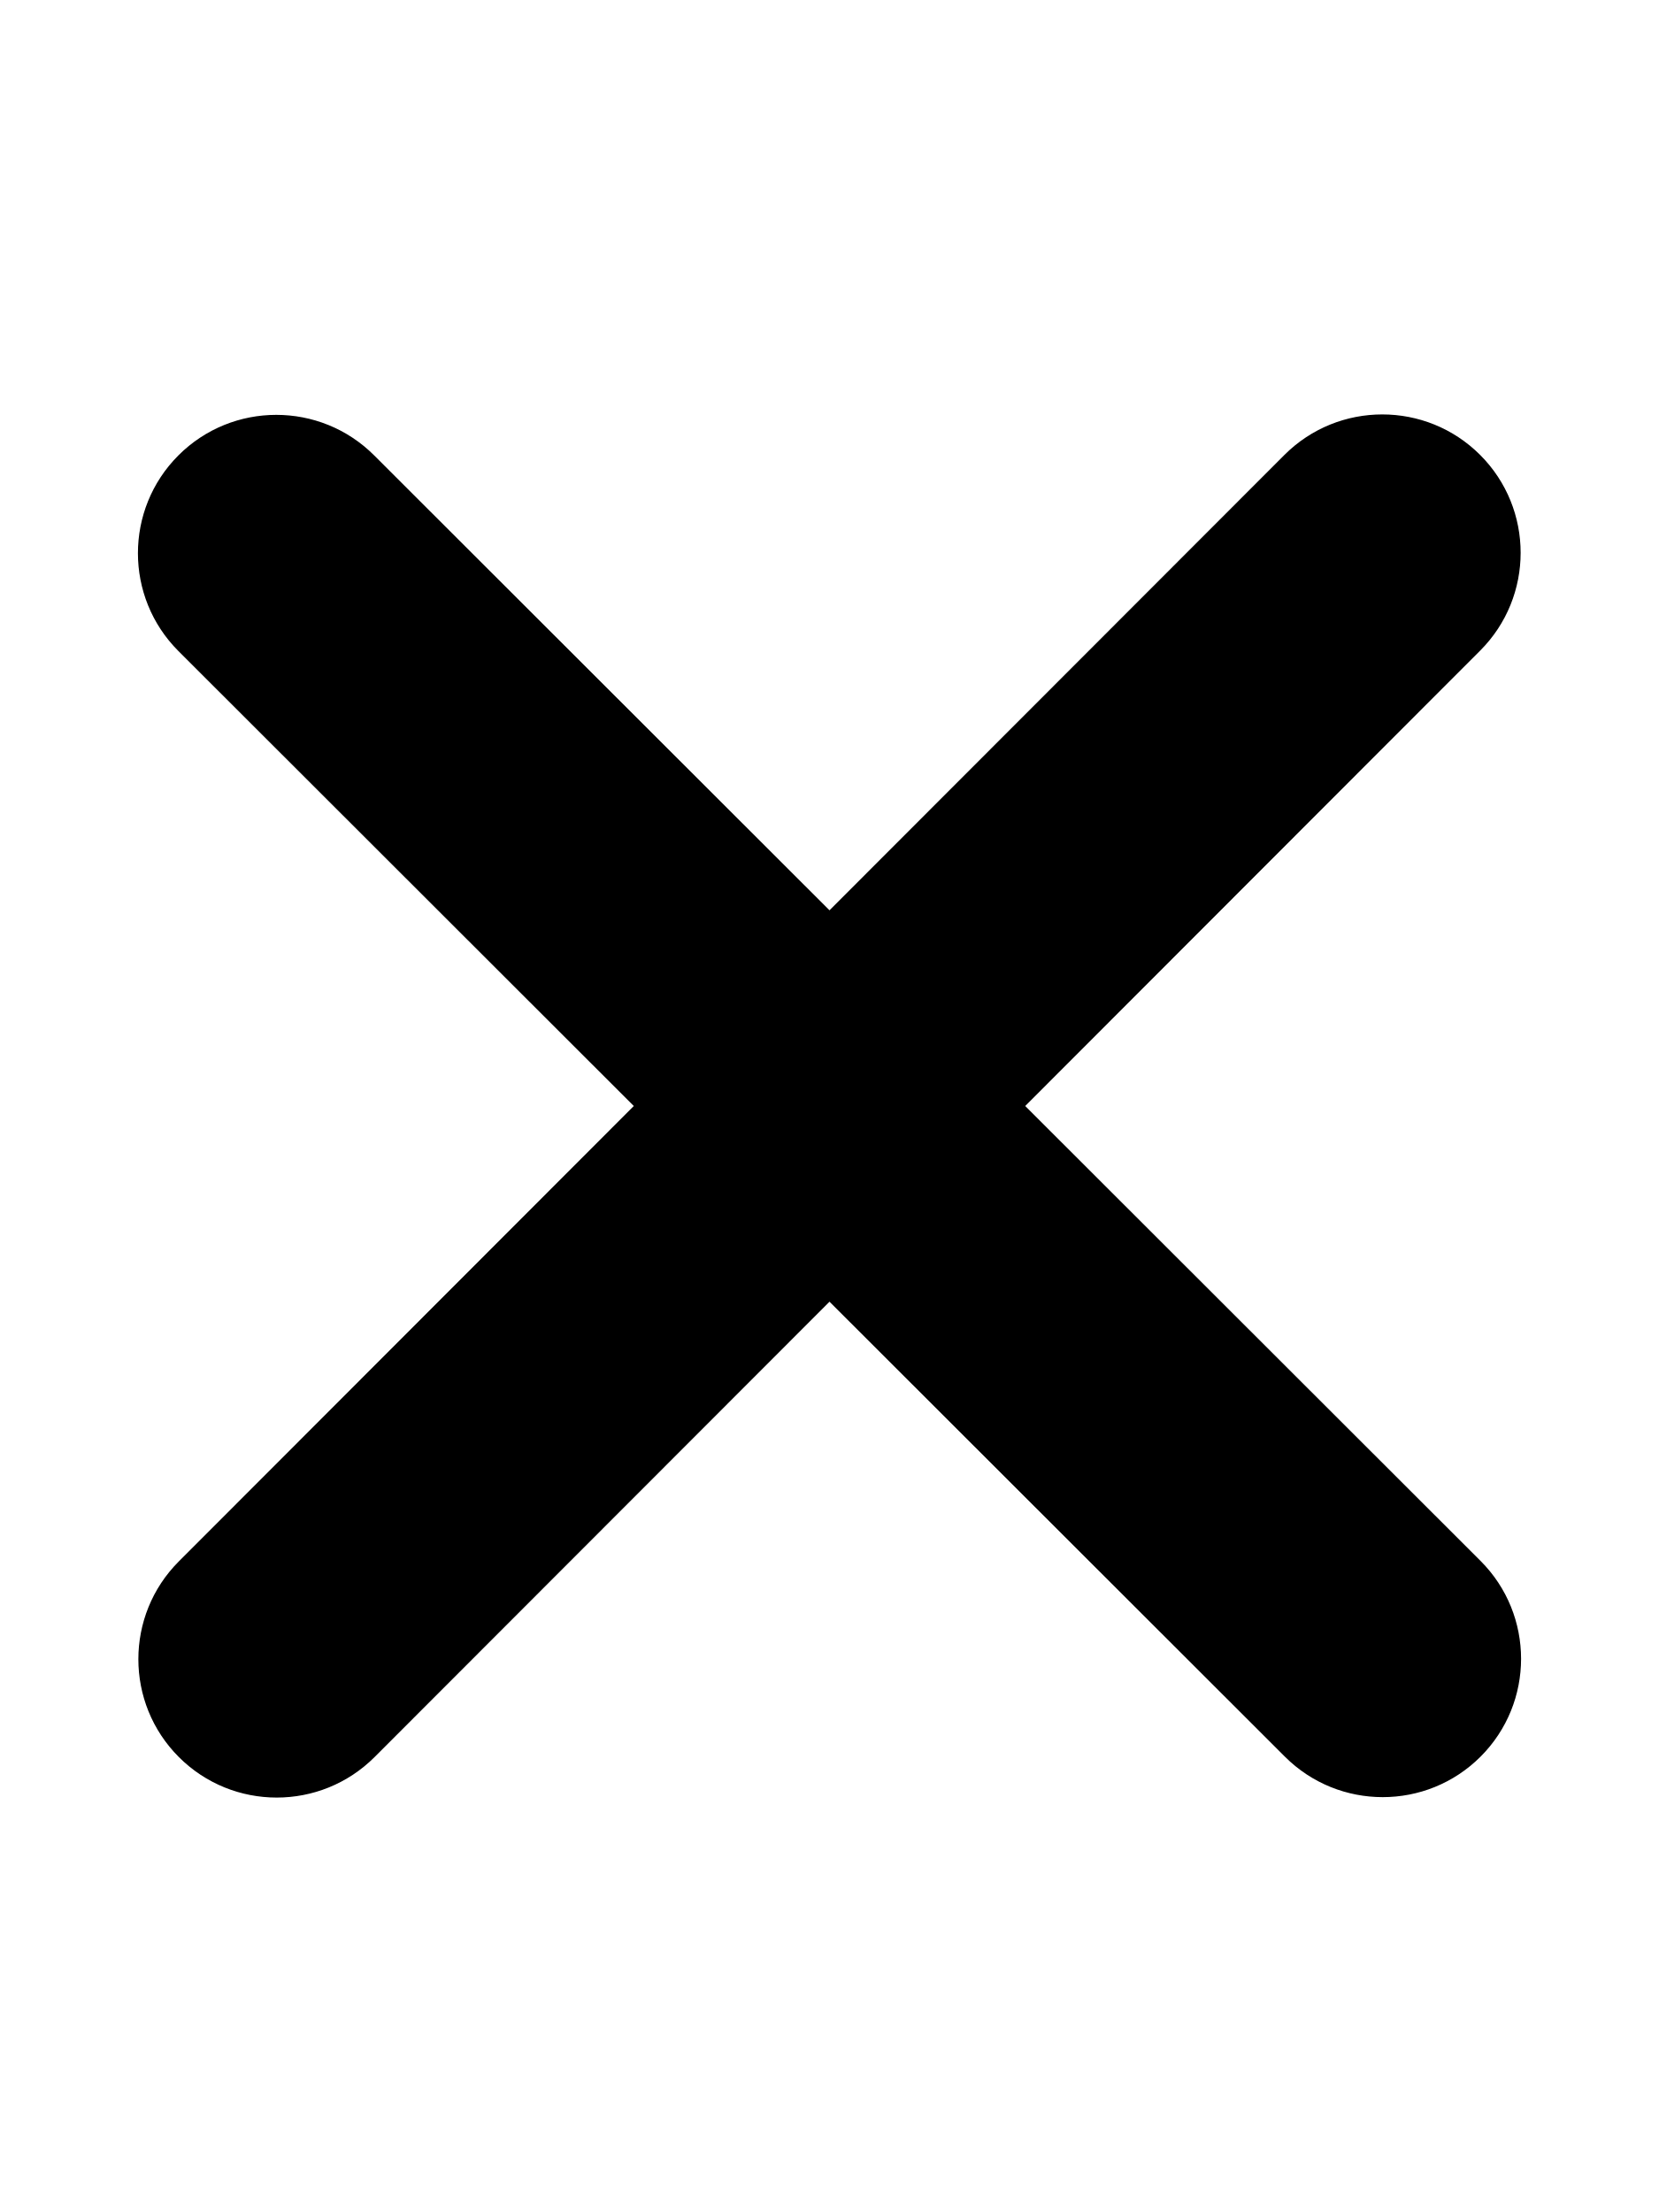
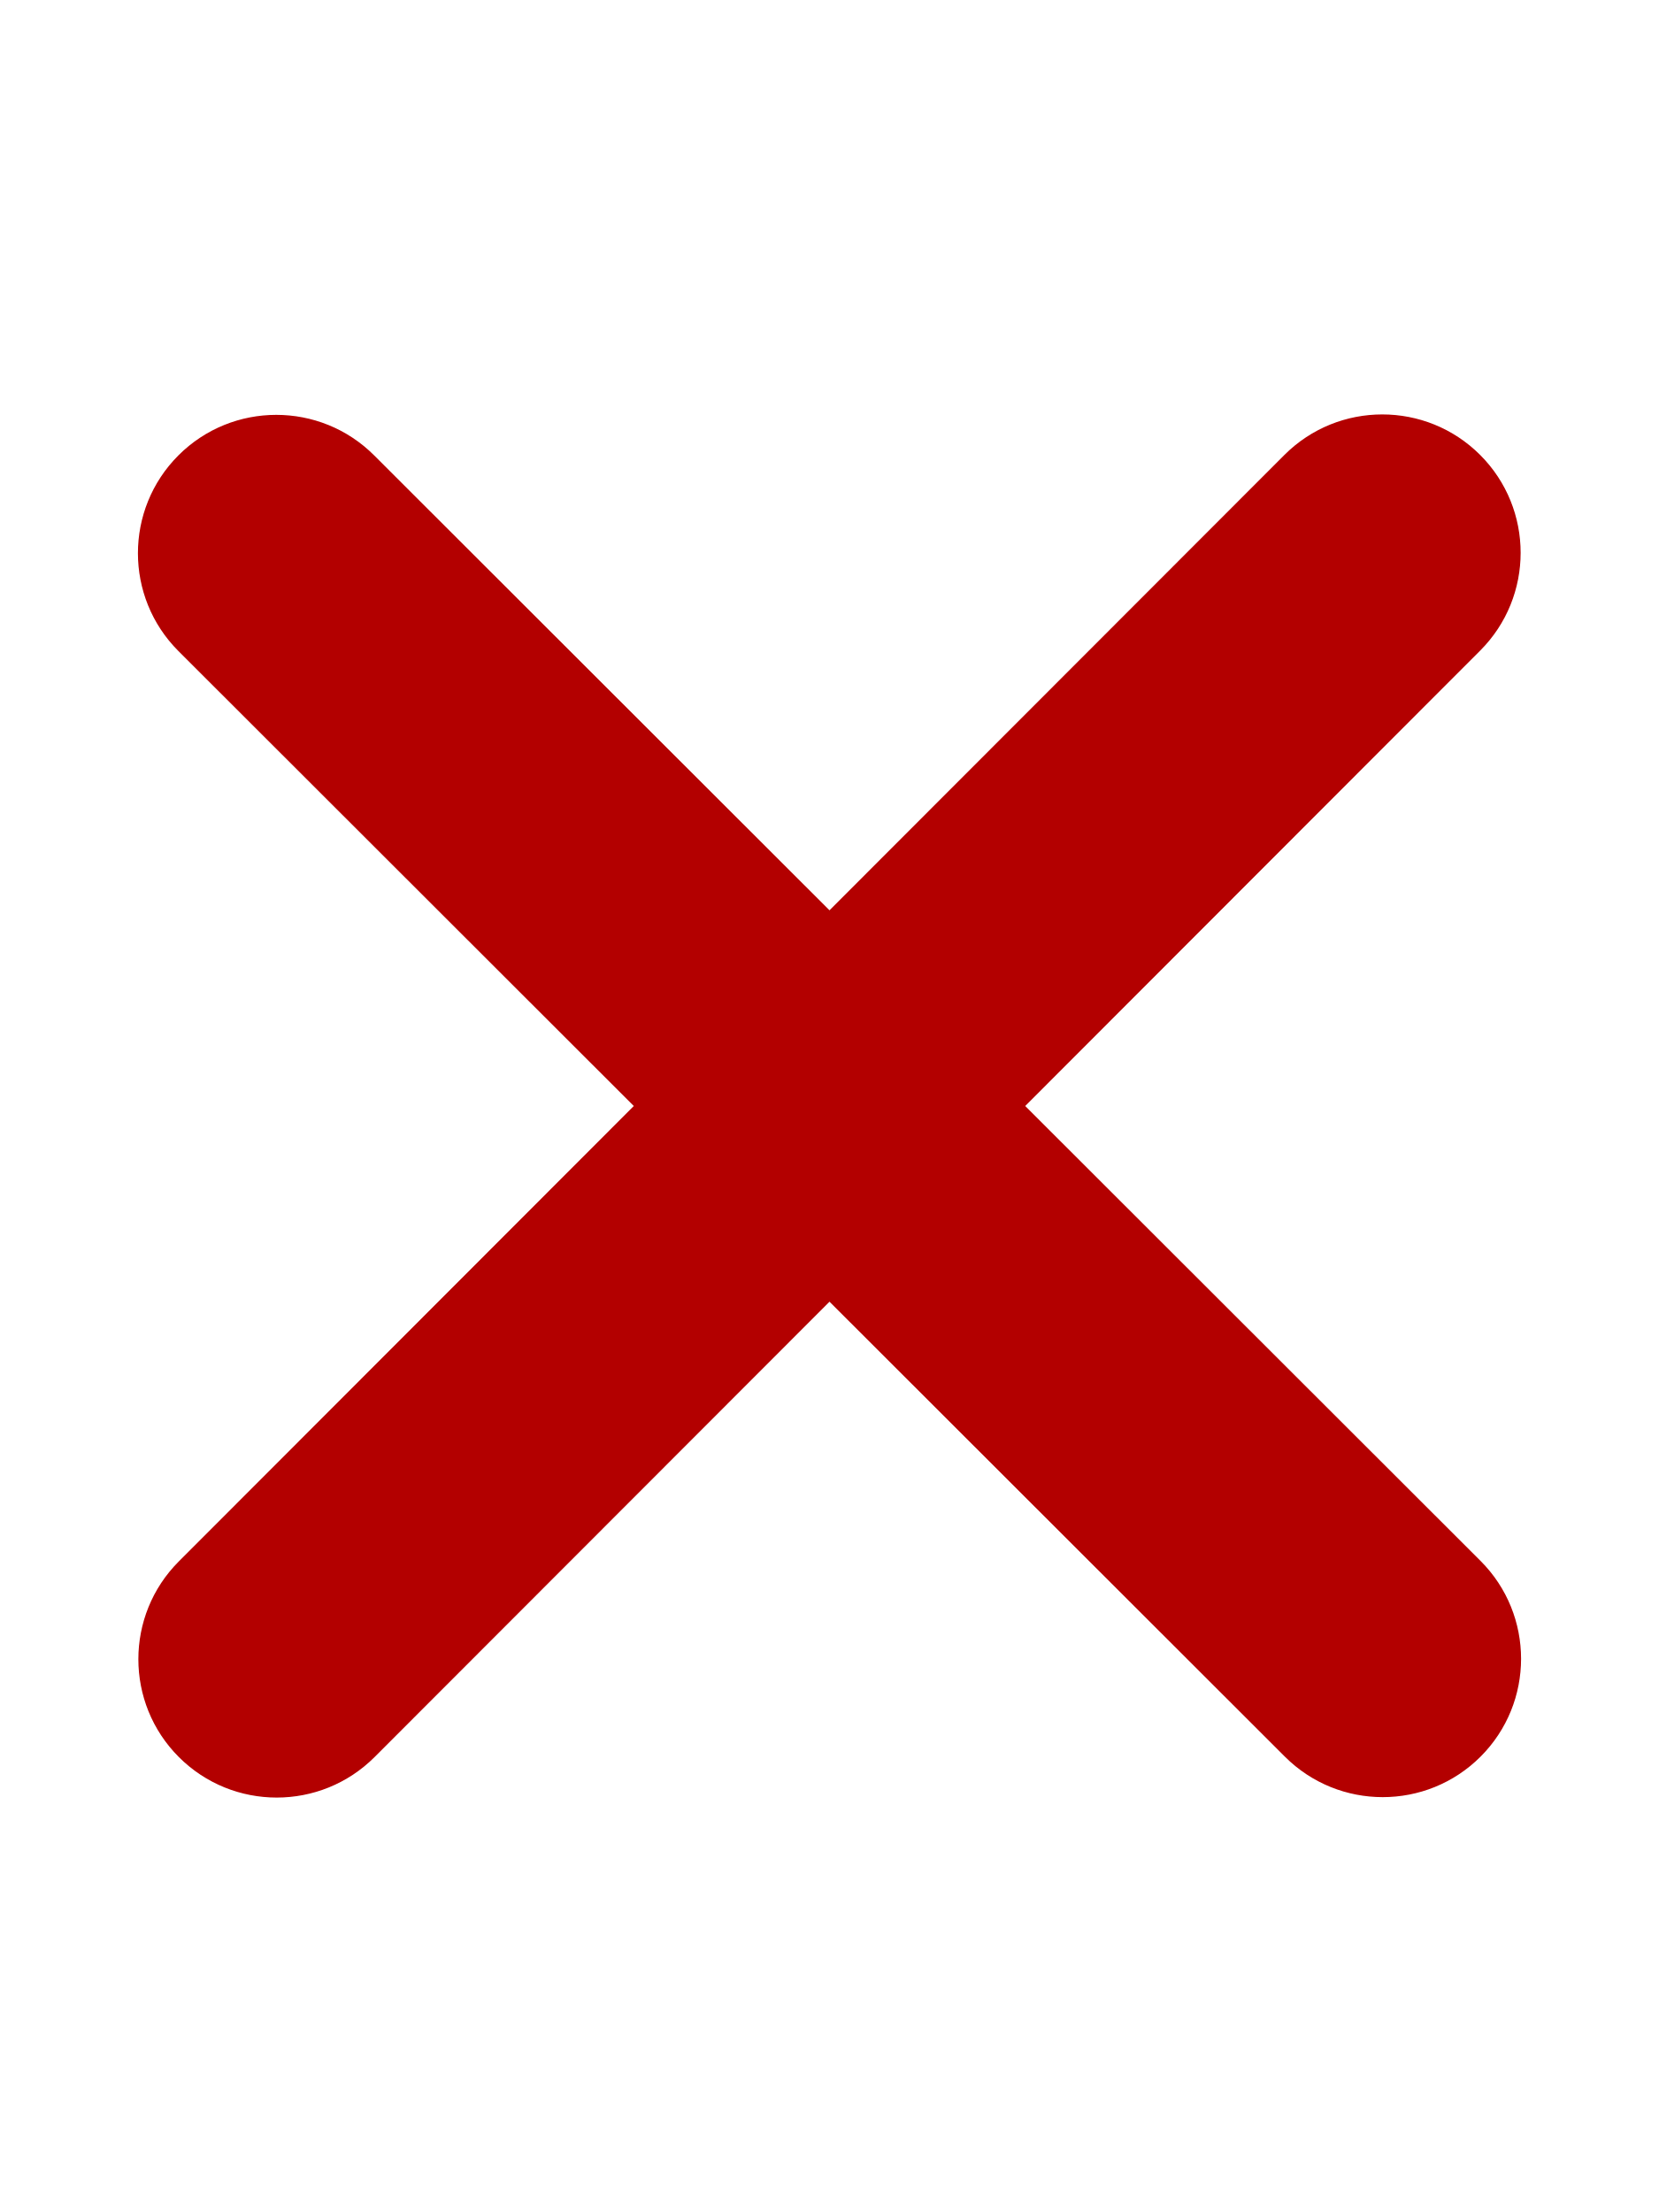
<svg xmlns="http://www.w3.org/2000/svg" viewBox="0 0 384 512">
-   <path d="M342.6 150.6c12.5-12.5 12.5-32.8 0-45.3s-32.8-12.5-45.3 0L192 210.7 86.6 105.4c-12.5-12.5-32.8-12.5-45.3 0s-12.5 32.8 0 45.3L146.7 256 41.4 361.4c-12.5 12.5-12.5 32.8 0 45.3s32.8 12.5 45.3 0L192 301.3 297.4 406.6c12.5 12.5 32.8 12.5 45.3 0s12.5-32.8 0-45.3L237.3 256 342.6 150.6z" />
+   <path fill="#b30000" d="M342.6 150.6c12.5-12.5 12.5-32.8 0-45.3s-32.8-12.5-45.3 0L192 210.7 86.6 105.4c-12.5-12.5-32.8-12.5-45.3 0s-12.5 32.8 0 45.3L146.7 256 41.4 361.4c-12.5 12.5-12.5 32.8 0 45.3s32.8 12.5 45.3 0L192 301.3 297.4 406.6c12.5 12.5 32.8 12.5 45.3 0s12.5-32.8 0-45.3L237.3 256 342.6 150.6z" />
</svg>
